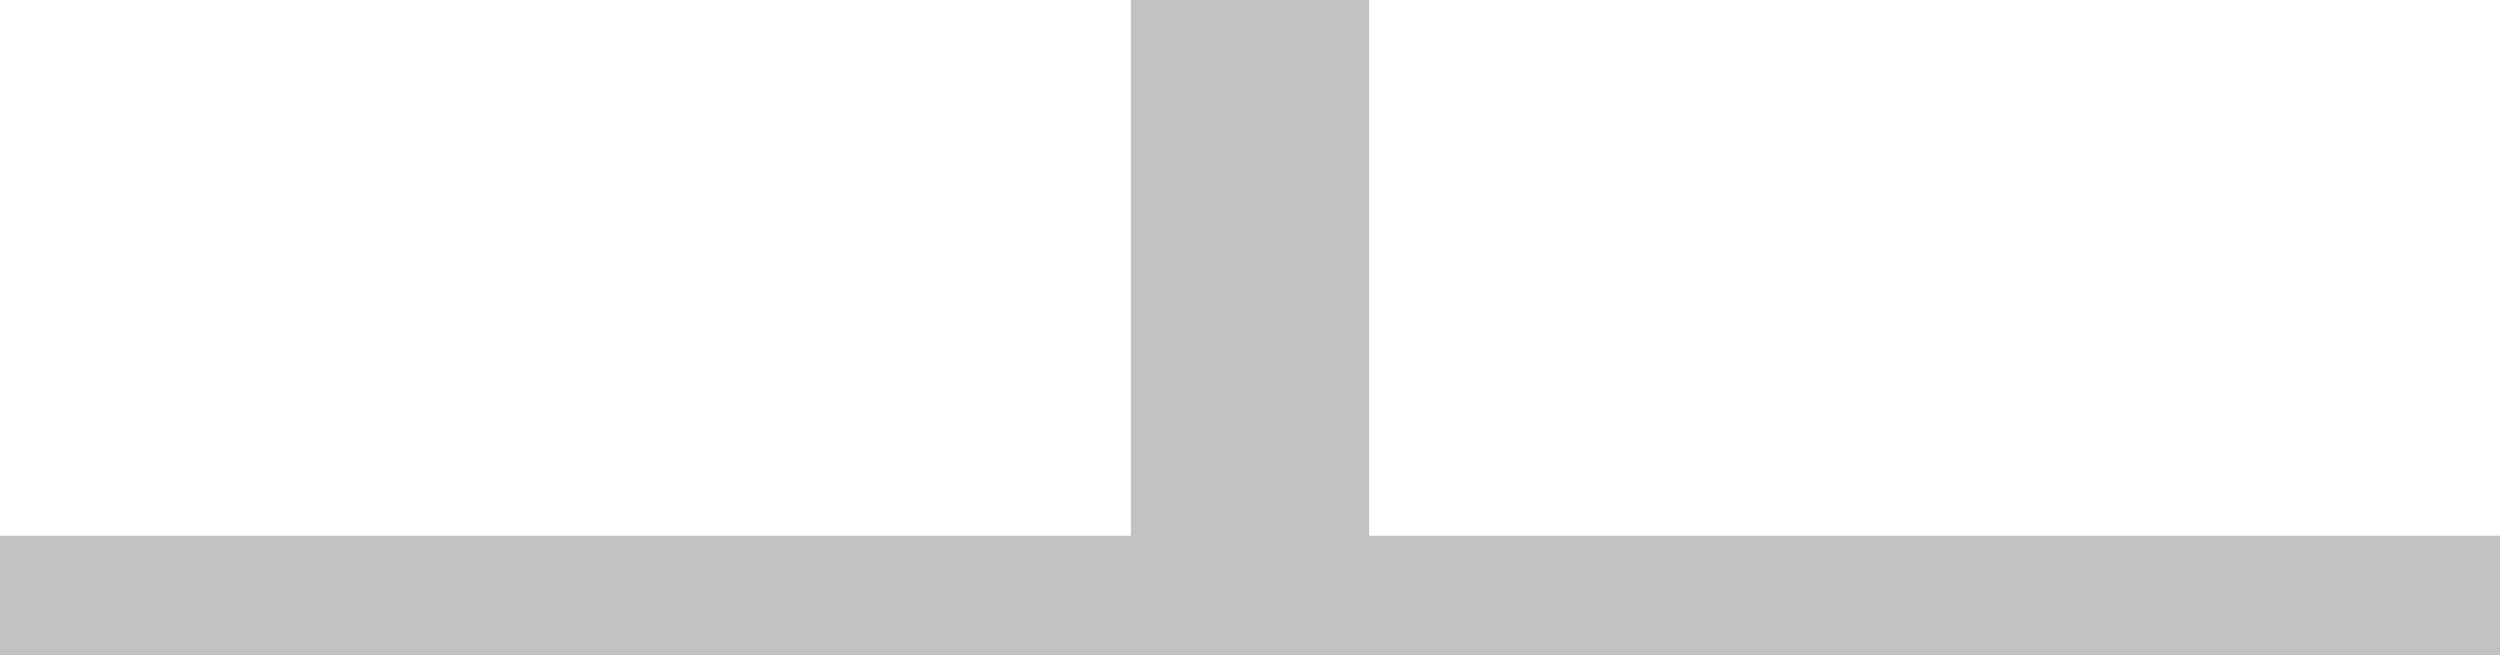
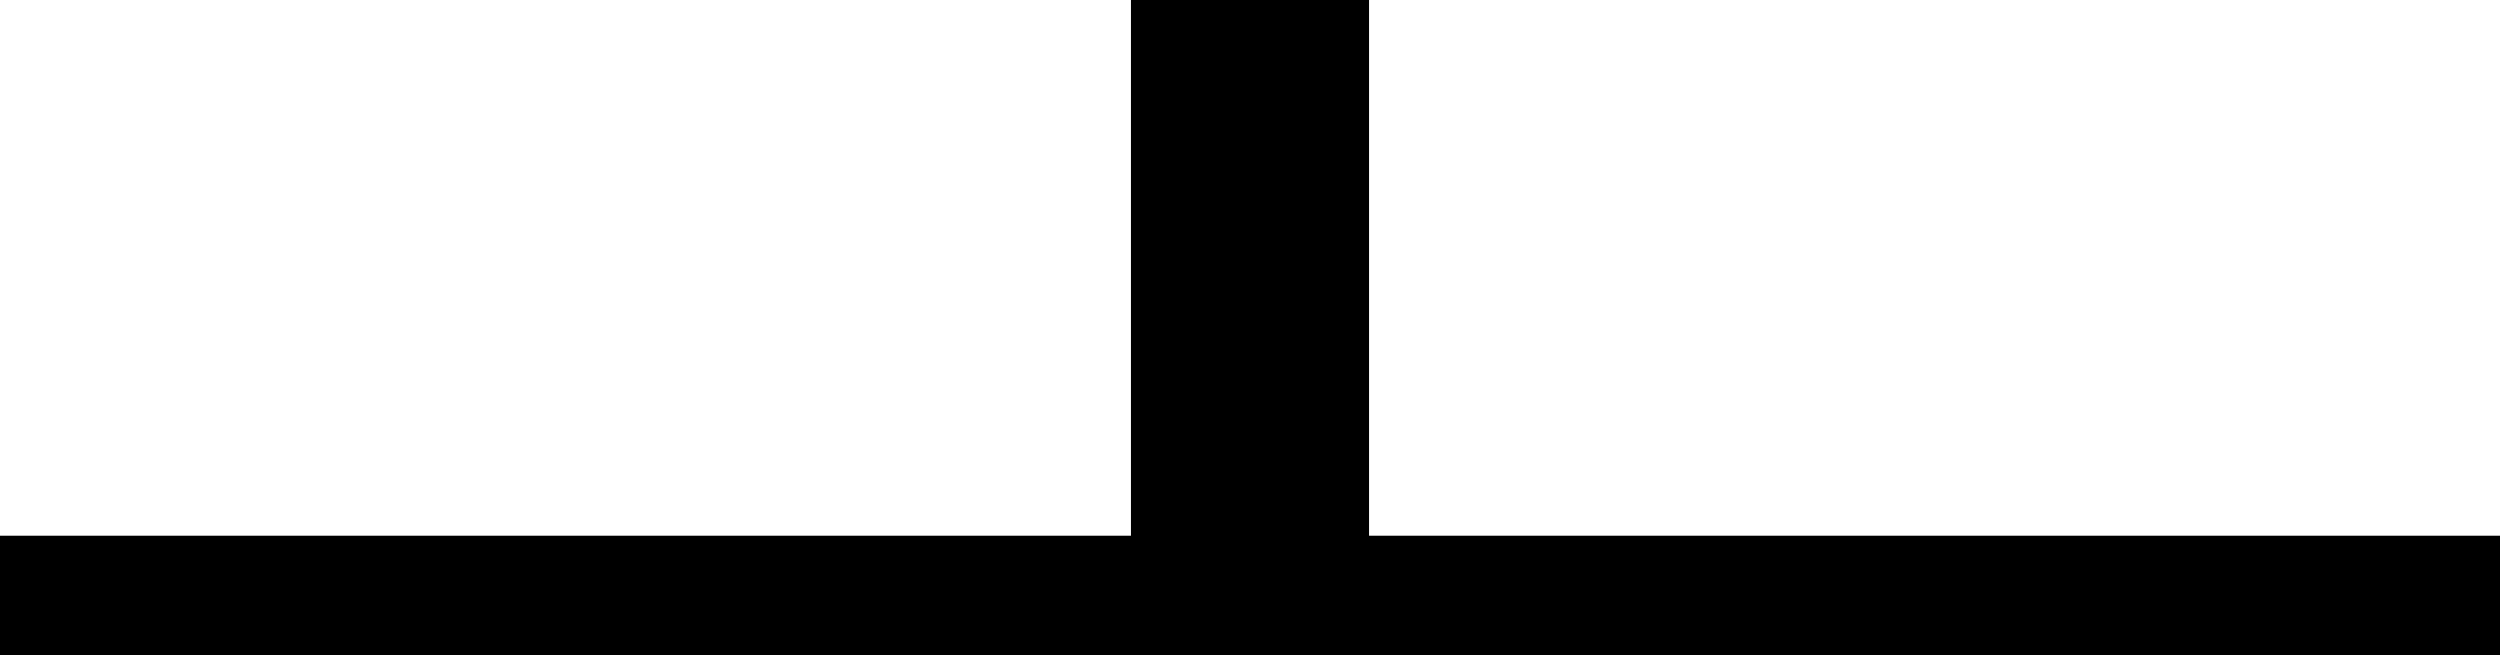
<svg xmlns="http://www.w3.org/2000/svg" fill="none" version="1.1" width="21" height="5.5" viewBox="0 0 21 5.5">
  <g style="mix-blend-mode:passthrough">
-     <path d="" fill="#D8D8D8" fill-opacity="1" />
-     <path d="M9.5,5.5L9.5,3.46791e-7L11.5,-3.46791e-7L11.5,5.5L9.5,5.5ZM0,4.5L10.5,4.5L21,4.5L21,6.5L10.5,6.5L0,6.5L0,4.5Z" fill="#000000" fill-opacity="0.24" />
+     <path d="M9.5,5.5L9.5,3.46791e-7L11.5,-3.46791e-7L11.5,5.5L9.5,5.5ZM0,4.5L10.5,4.5L21,4.5L21,6.5L10.5,6.5L0,6.5L0,4.5Z" fill="#000000" fill-opacity="1" />
  </g>
</svg>
